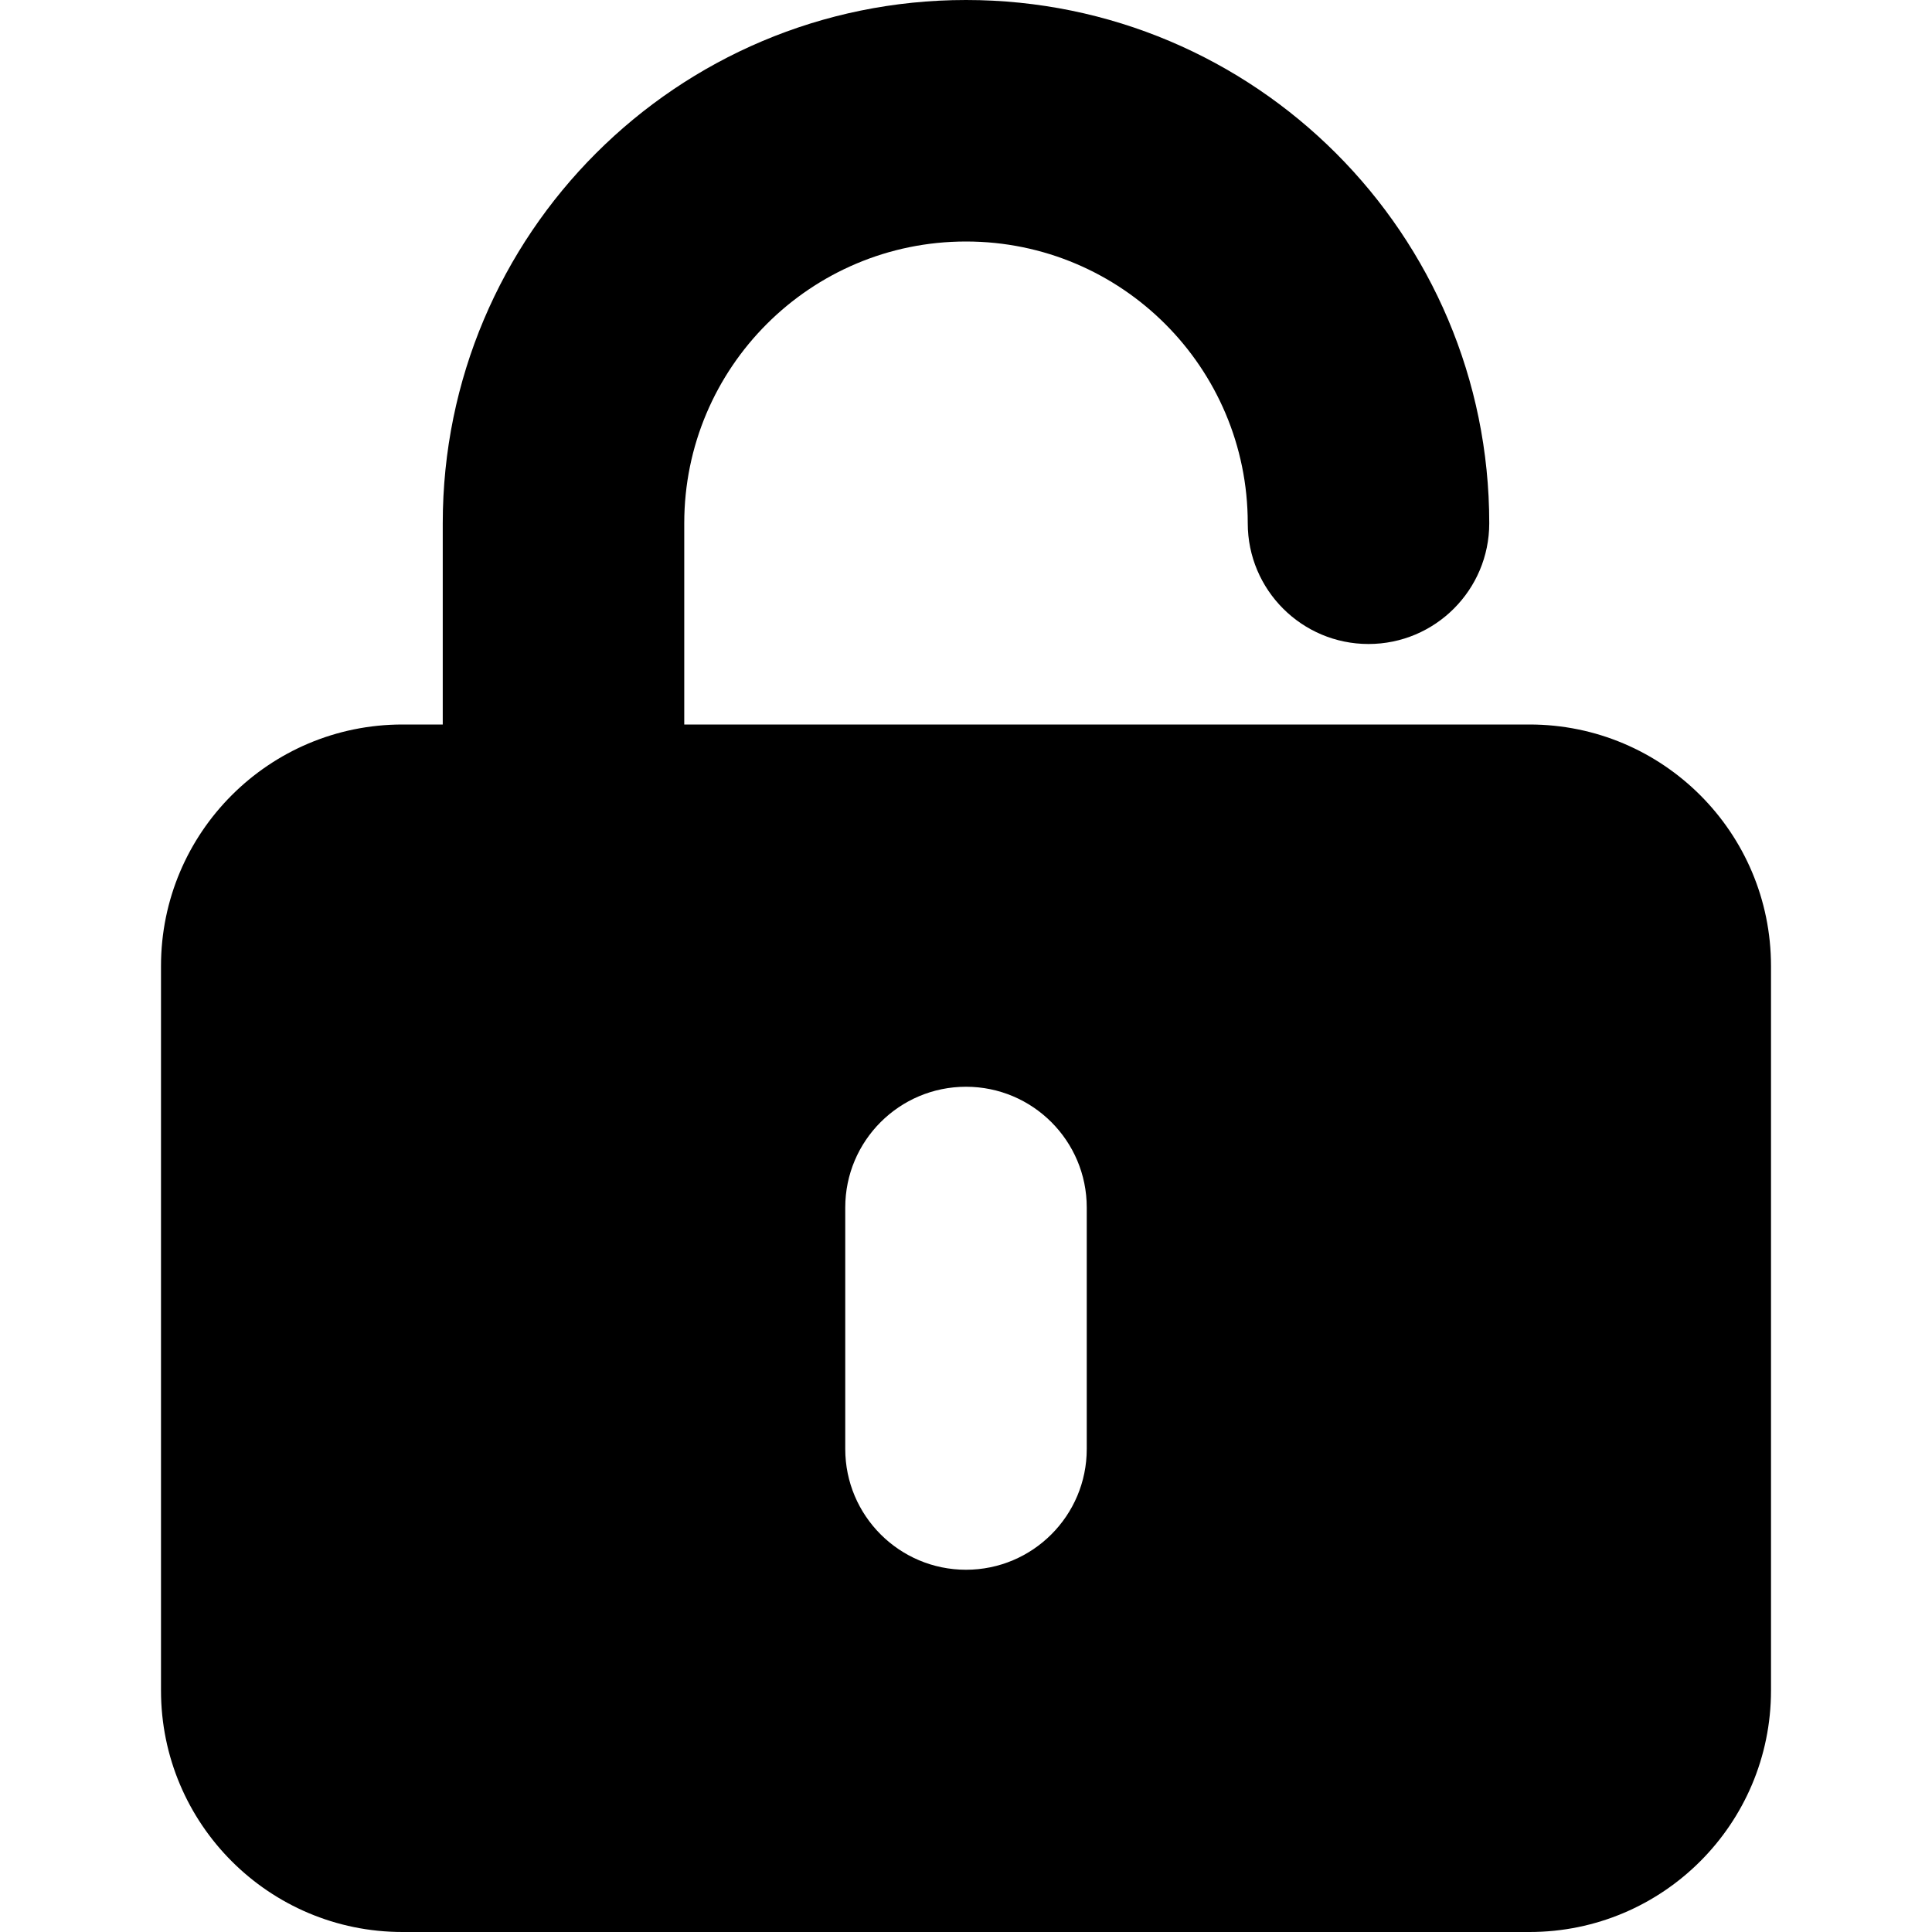
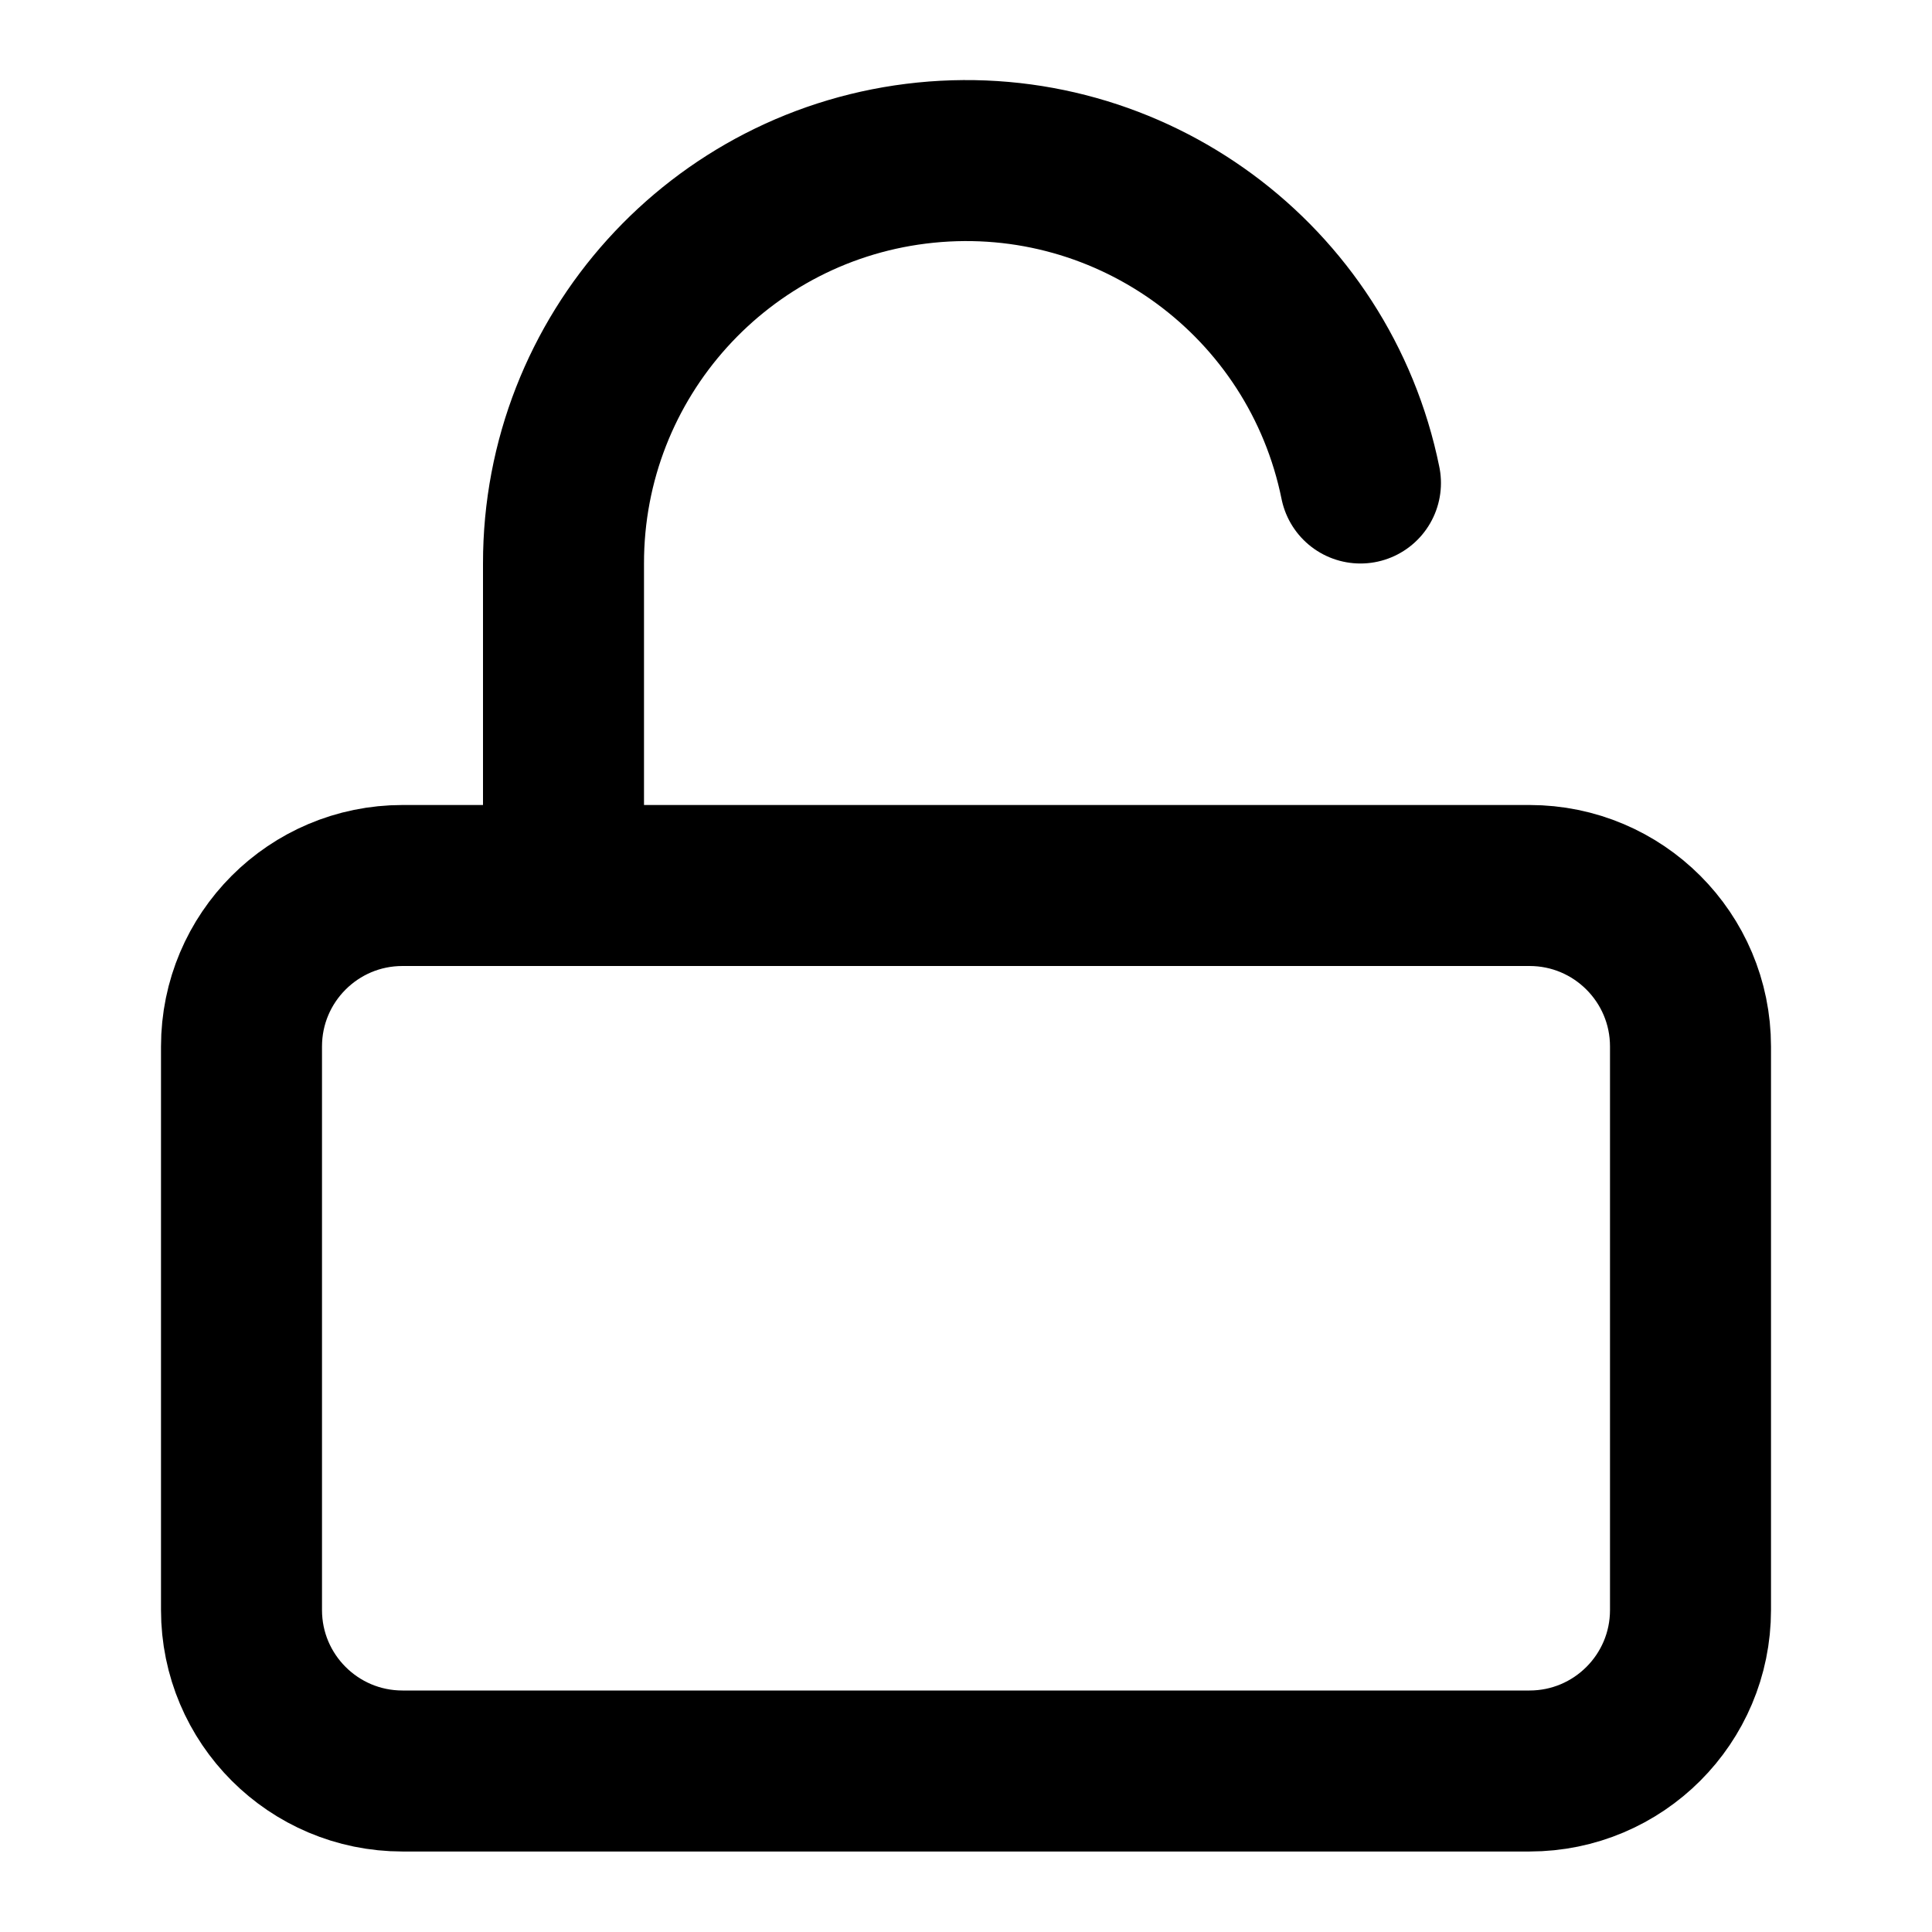
- <svg xmlns="http://www.w3.org/2000/svg" width="24" height="24" viewBox="0 0 24 24" fill="none">
-   <path d="M15.5 6.5C15.5 7.328 16.172 8 17 8C17.828 8 18.5 7.328 18.5 6.5H15.5ZM8.5 12V6.5H5.5V12H8.5ZM8.5 6.5C8.5 4.567 10.067 3 12 3V0C8.41 0 5.5 2.91 5.5 6.5H8.5ZM12 3C13.933 3 15.5 4.567 15.5 6.5H18.5C18.5 2.91 15.59 0 12 0V3Z" fill="currentColor" />
-   <path fill-rule="evenodd" clip-rule="evenodd" d="M5 9C3.343 9 2 10.343 2 12V21C2 22.657 3.343 24 5 24H19C20.657 24 22 22.657 22 21V12C22 10.343 20.657 9 19 9H5ZM12 13.5C11.172 13.5 10.5 14.172 10.5 15V18C10.5 18.828 11.172 19.5 12 19.5C12.828 19.5 13.5 18.828 13.5 18V15C13.5 14.172 12.828 13.5 12 13.5Z" fill="currentColor" />
+ <svg xmlns="http://www.w3.org/2000/svg" width="24" height="24" viewBox="0 0 24 24" fill="none" stroke="currentColor" stroke-width="2" stroke-linecap="round" stroke-linejoin="round" class="feather feather-unlock">
+   <rect x="3" y="11" width="18" height="11" rx="2" ry="2" />
+   <path d="M7 11V7a5 5 0 0 1 9.9-1" />
</svg>
